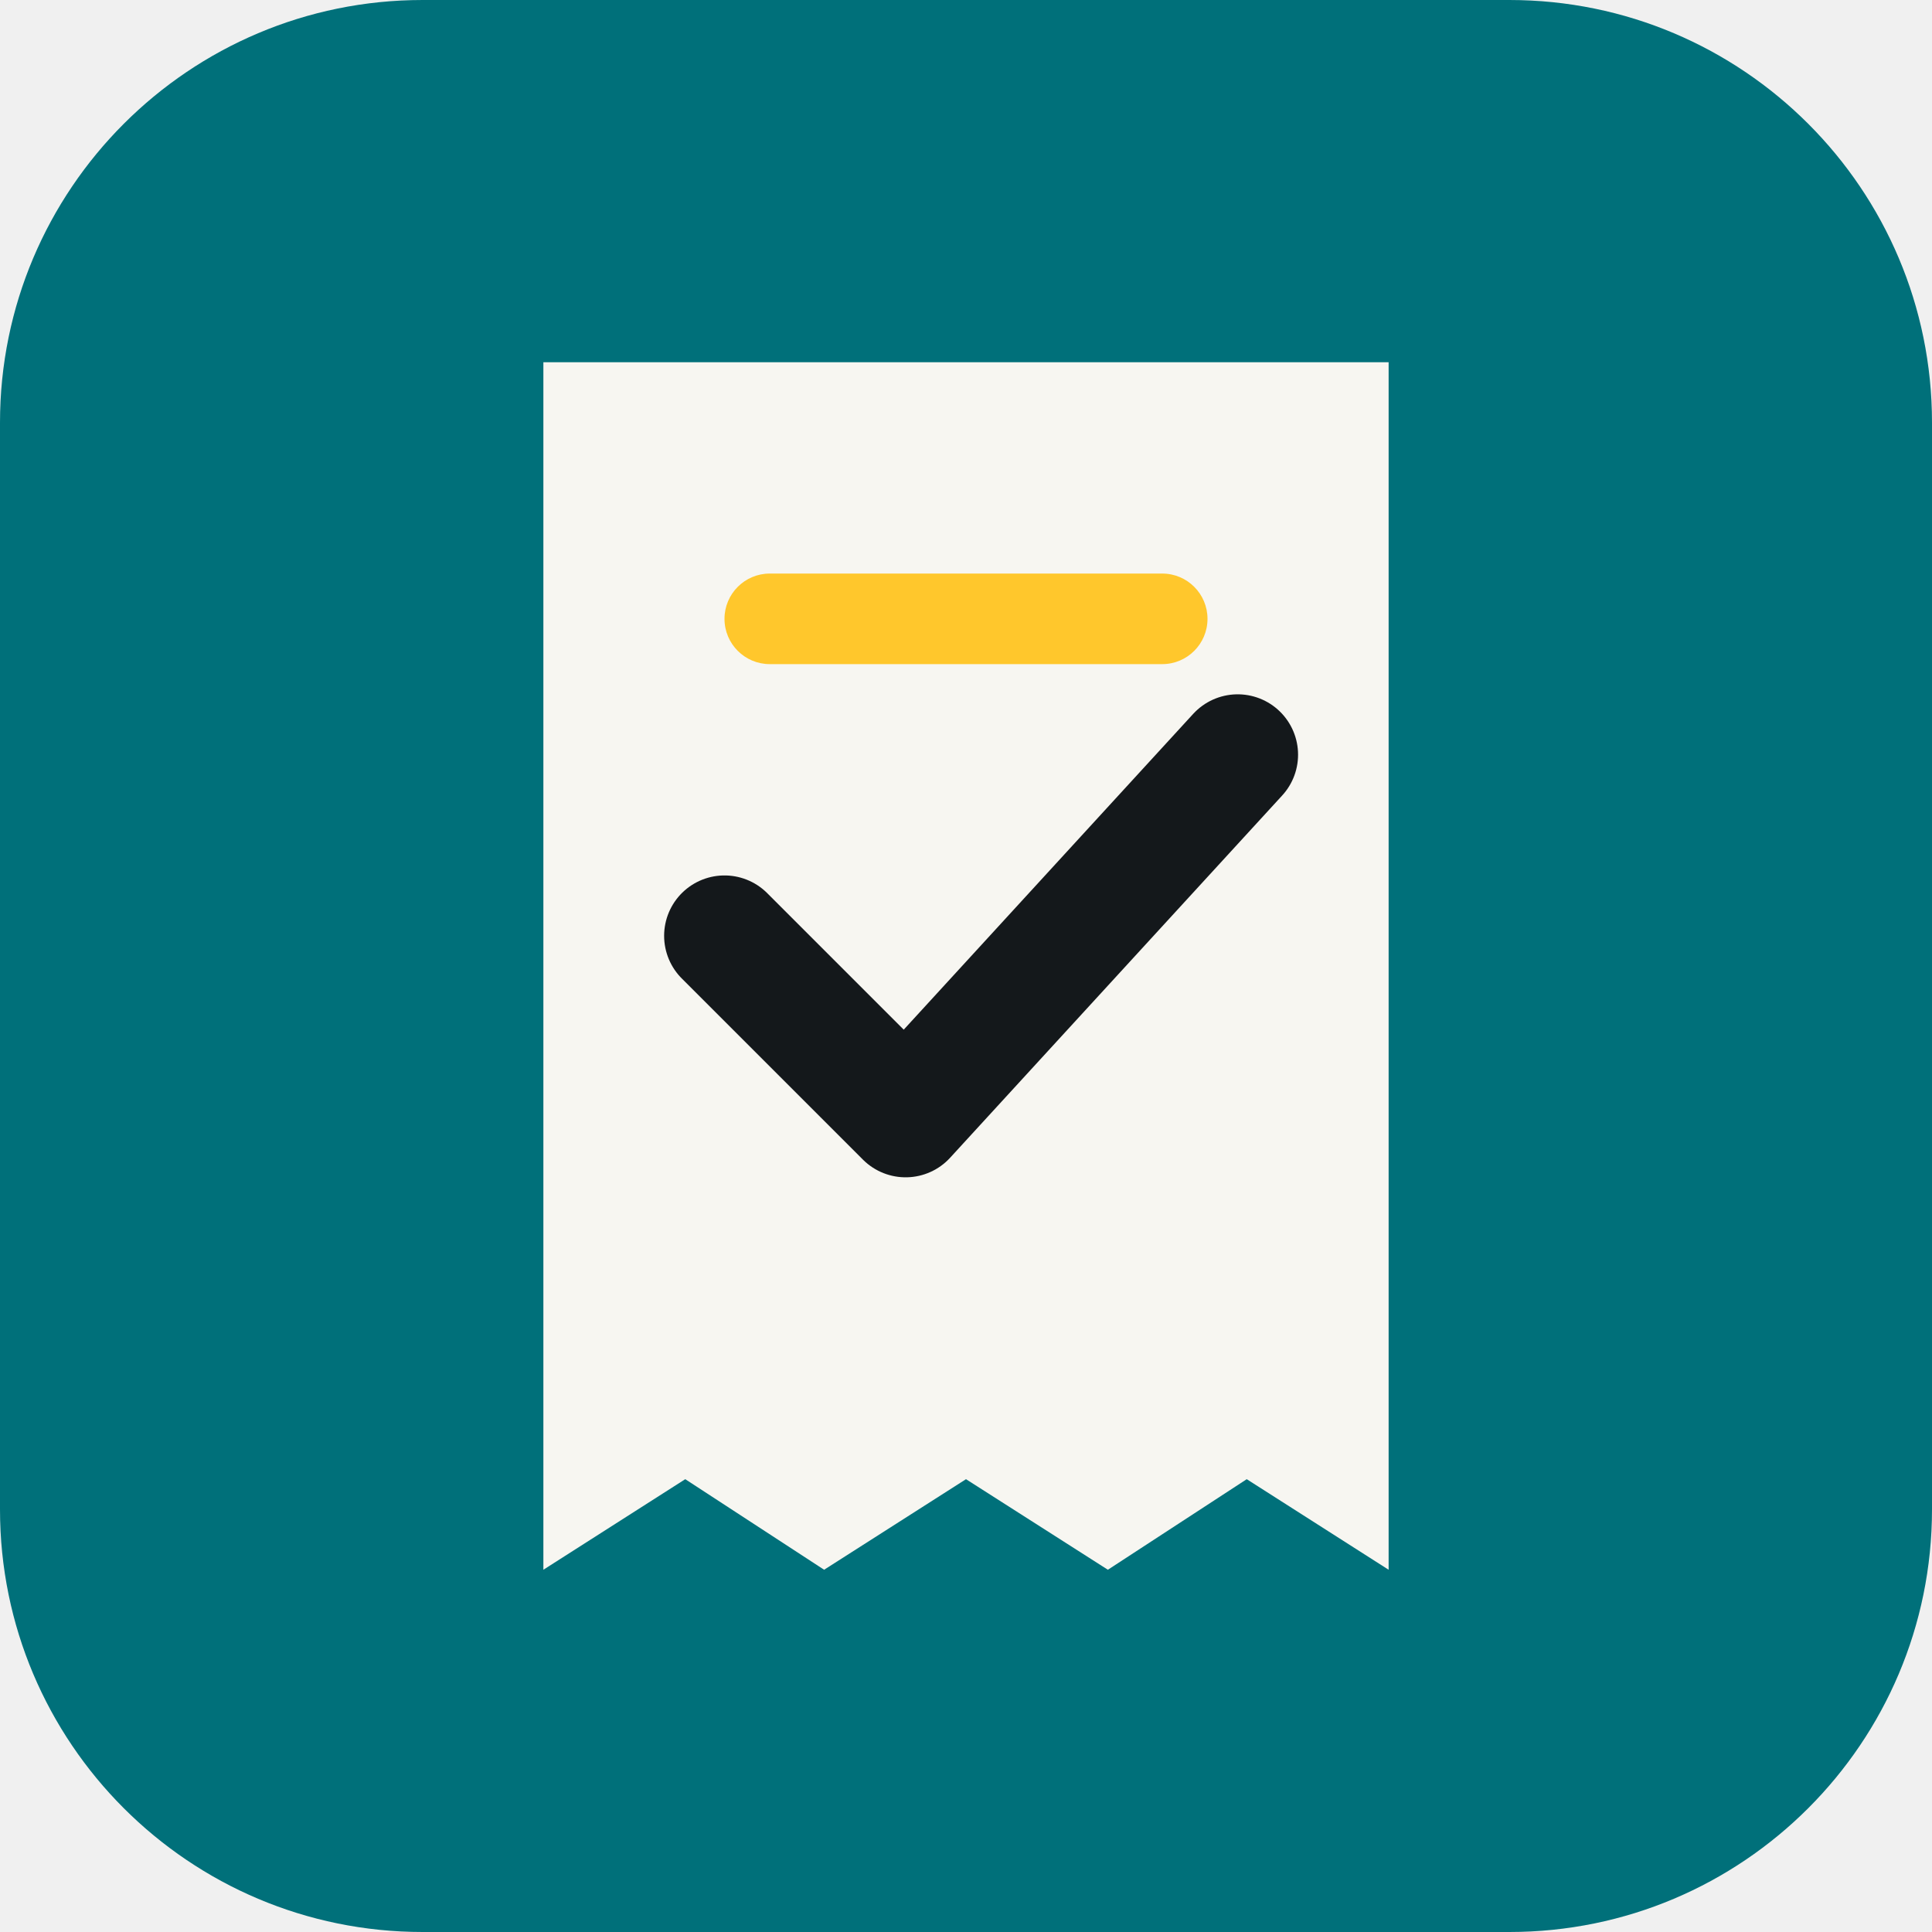
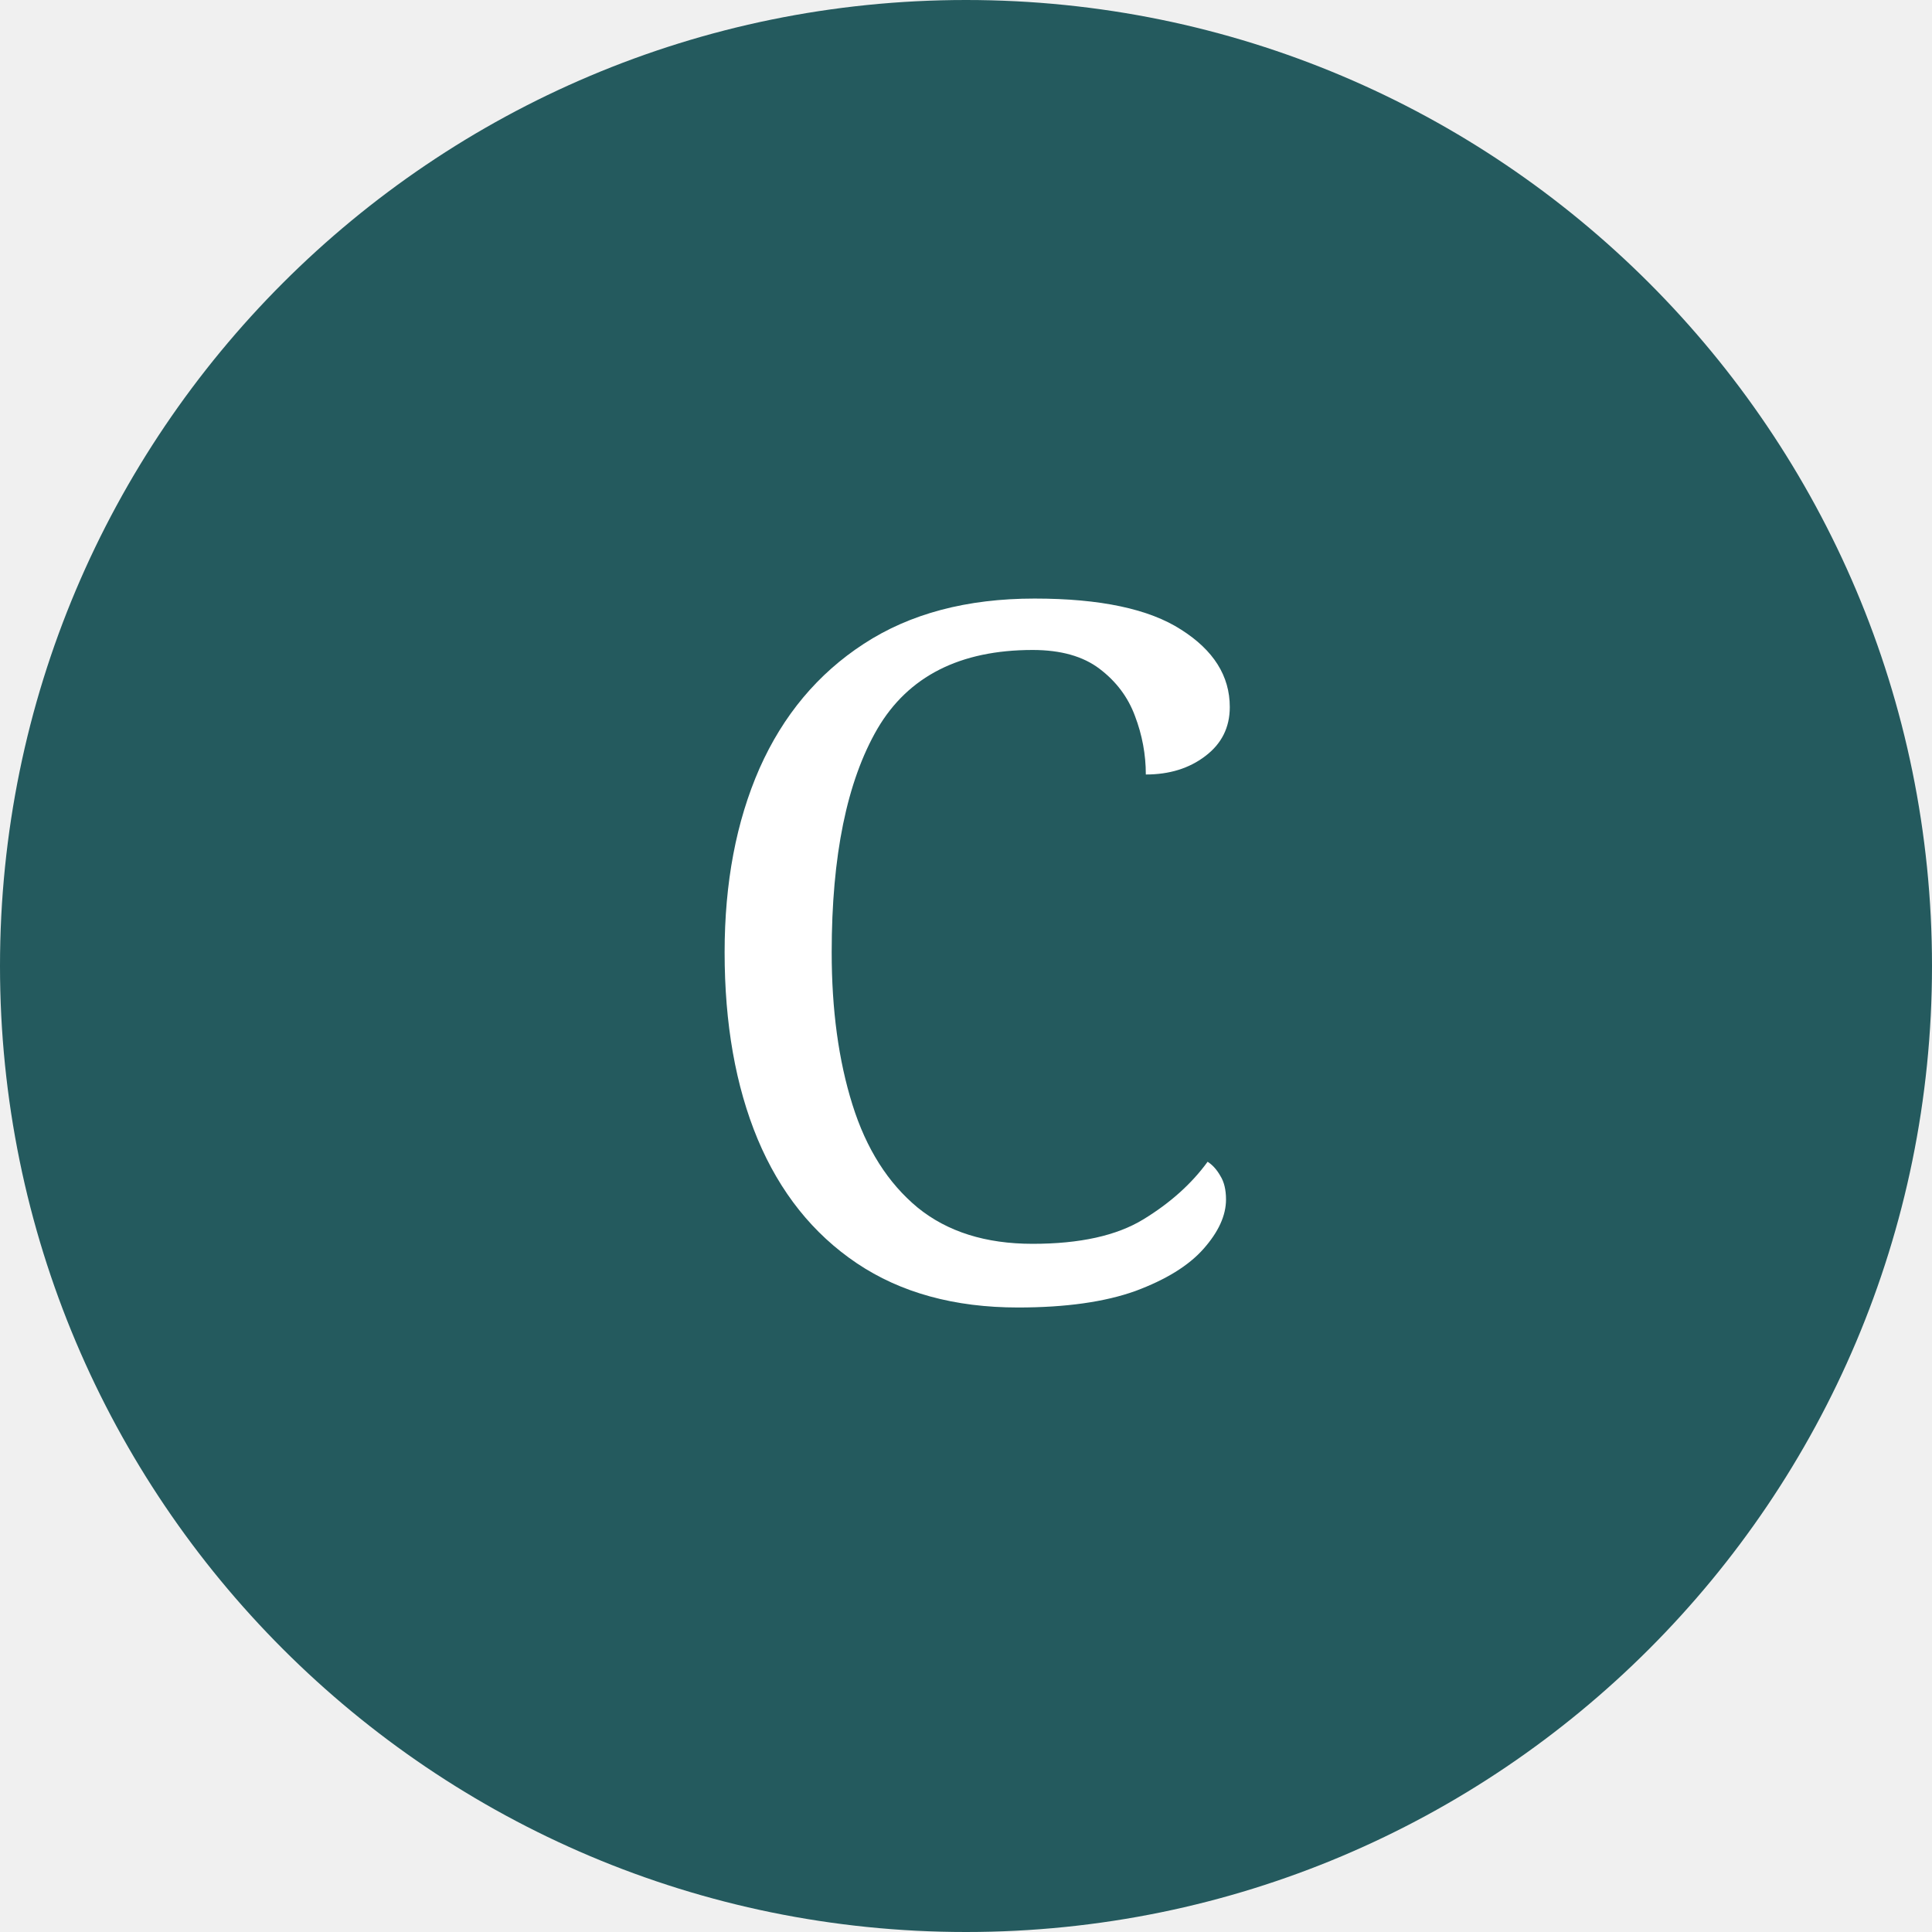
<svg xmlns="http://www.w3.org/2000/svg" viewBox="0 0 64 64">
-   <rect width="64" height="64" rx="14" fill="#00707a" />
-   <path d="M18 12h28v40l-4.7-3-4.6 3-4.7-3-4.7 3-4.6-3L18 52z" fill="#f7f6f1" />
-   <path d="M24 31l6 6 11-12" fill="none" stroke="#14181b" stroke-width="4" stroke-linecap="round" stroke-linejoin="round" />
-   <rect x="24" y="19" width="16" height="3" rx="1.5" fill="#ffc72c" />
+   <circle cx="32" cy="32" r="32" fill="#245A5E" />
+   <text x="32" y="43" text-anchor="middle" font-family="Georgia,serif" font-size="32" fill="#fff">C</text>
</svg>
